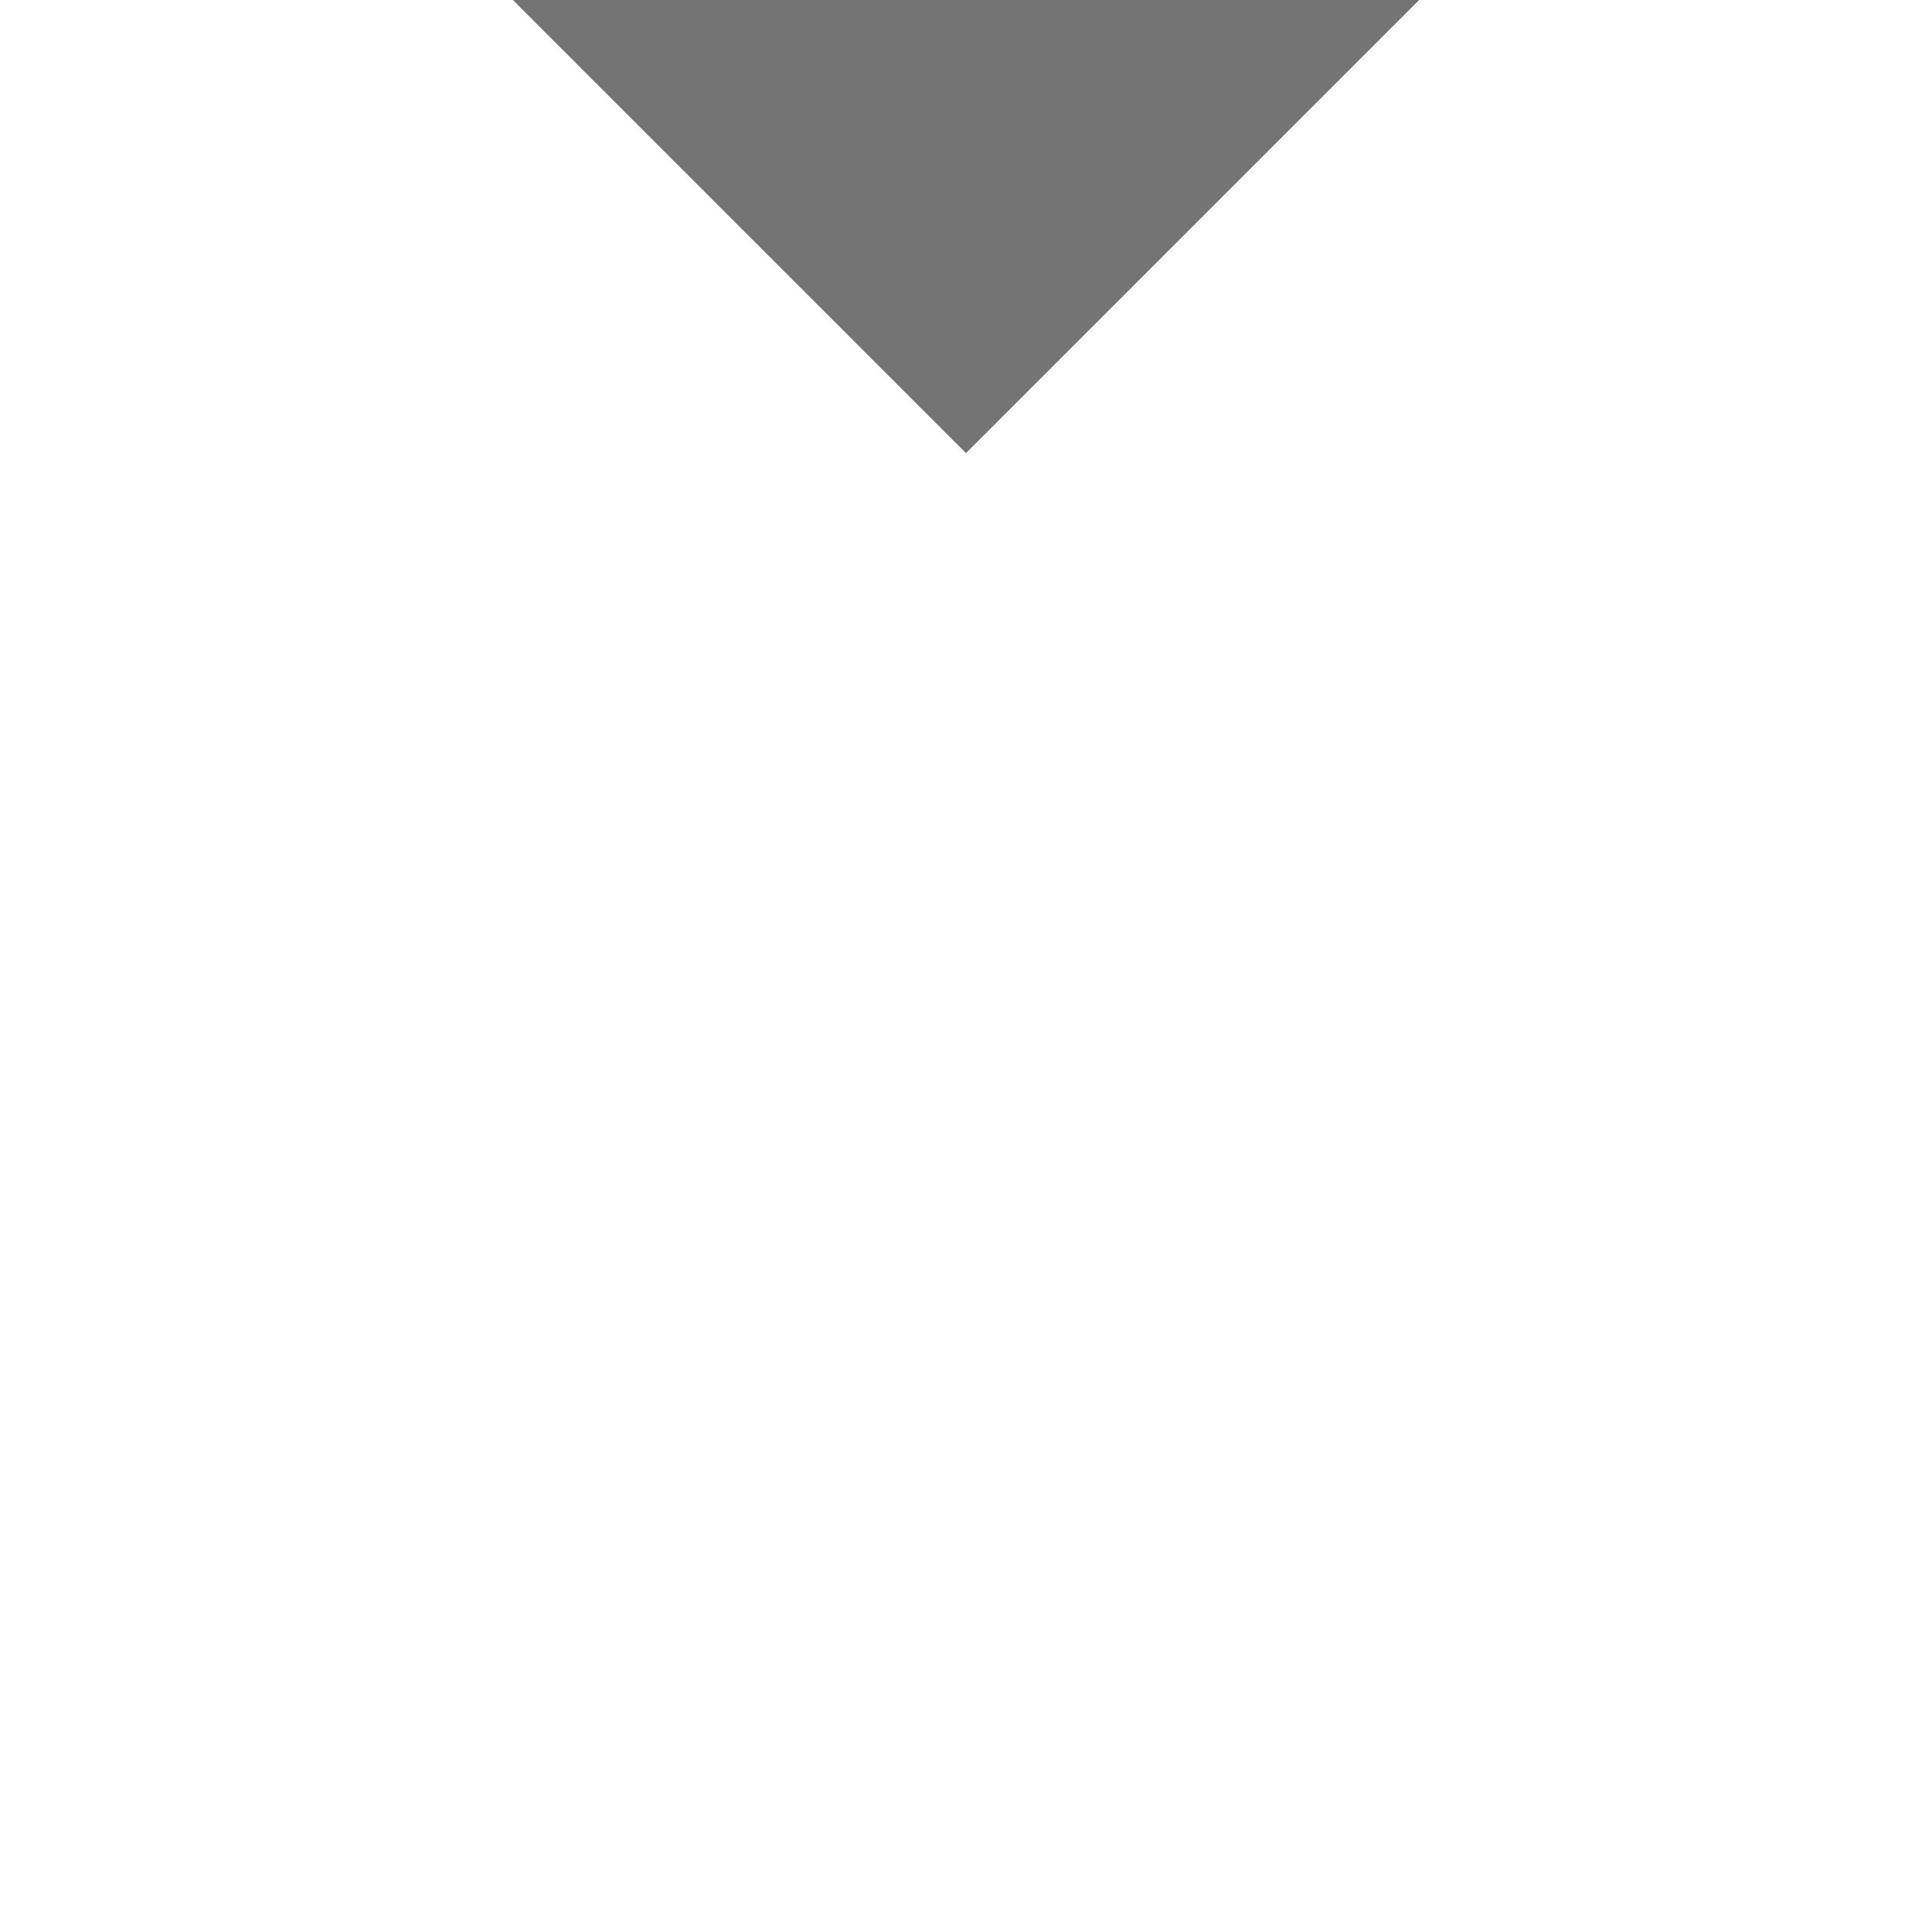
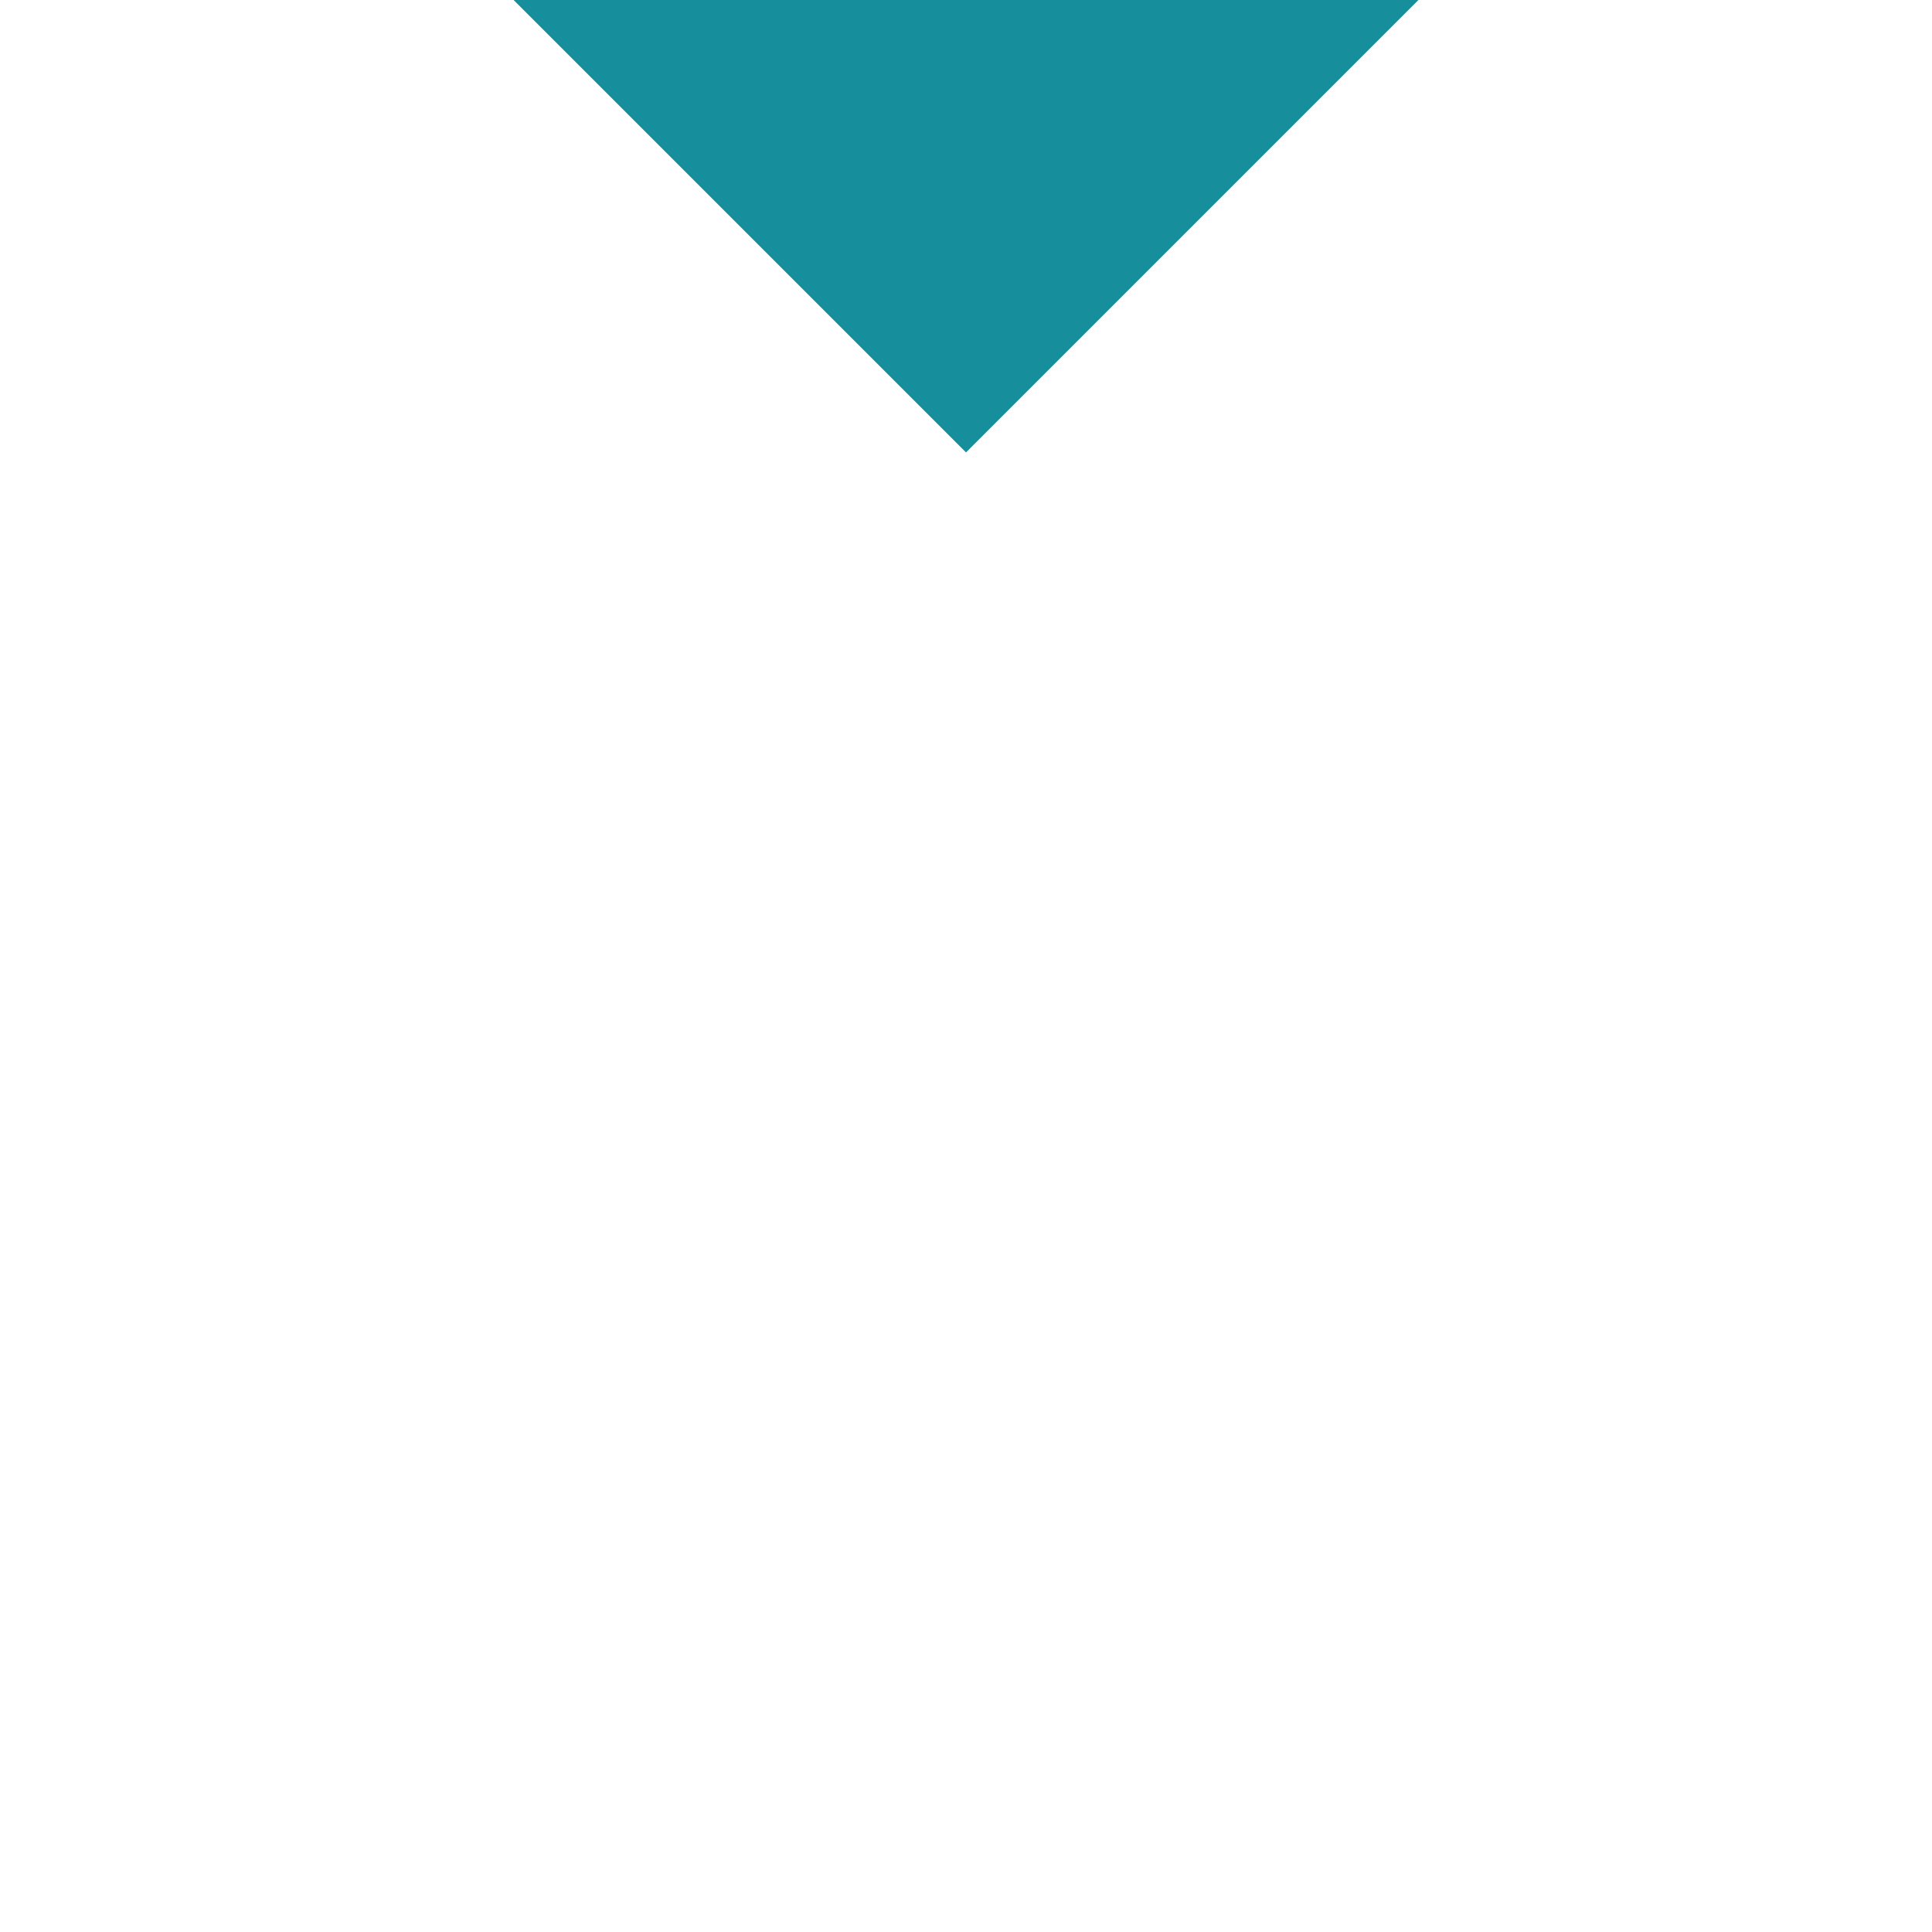
- <svg xmlns="http://www.w3.org/2000/svg" width="120" height="120" viewBox="0 0 120 120">
-   <style type="text/css">.st0{fill:#747474;}</style>
-   <path class="st0" d="M60-28.143l28.143 28.143-28.143 28.143-28.143-28.143z" />
+ <svg xmlns="http://www.w3.org/2000/svg" version="1.1" id="Layer_1" x="0px" y="0px" width="120px" height="120px" viewBox="-245 337 120 120" style="enable-background:new -245 337 120 120;" xml:space="preserve">
+   <style type="text/css">
+ 	.st0{fill:#178E9C;}
+ </style>
+   <path class="st0" d="M-185,308.9l28.1,28.1l-28.1,28.1l-28.1-28.1L-185,308.9z" />
</svg>
